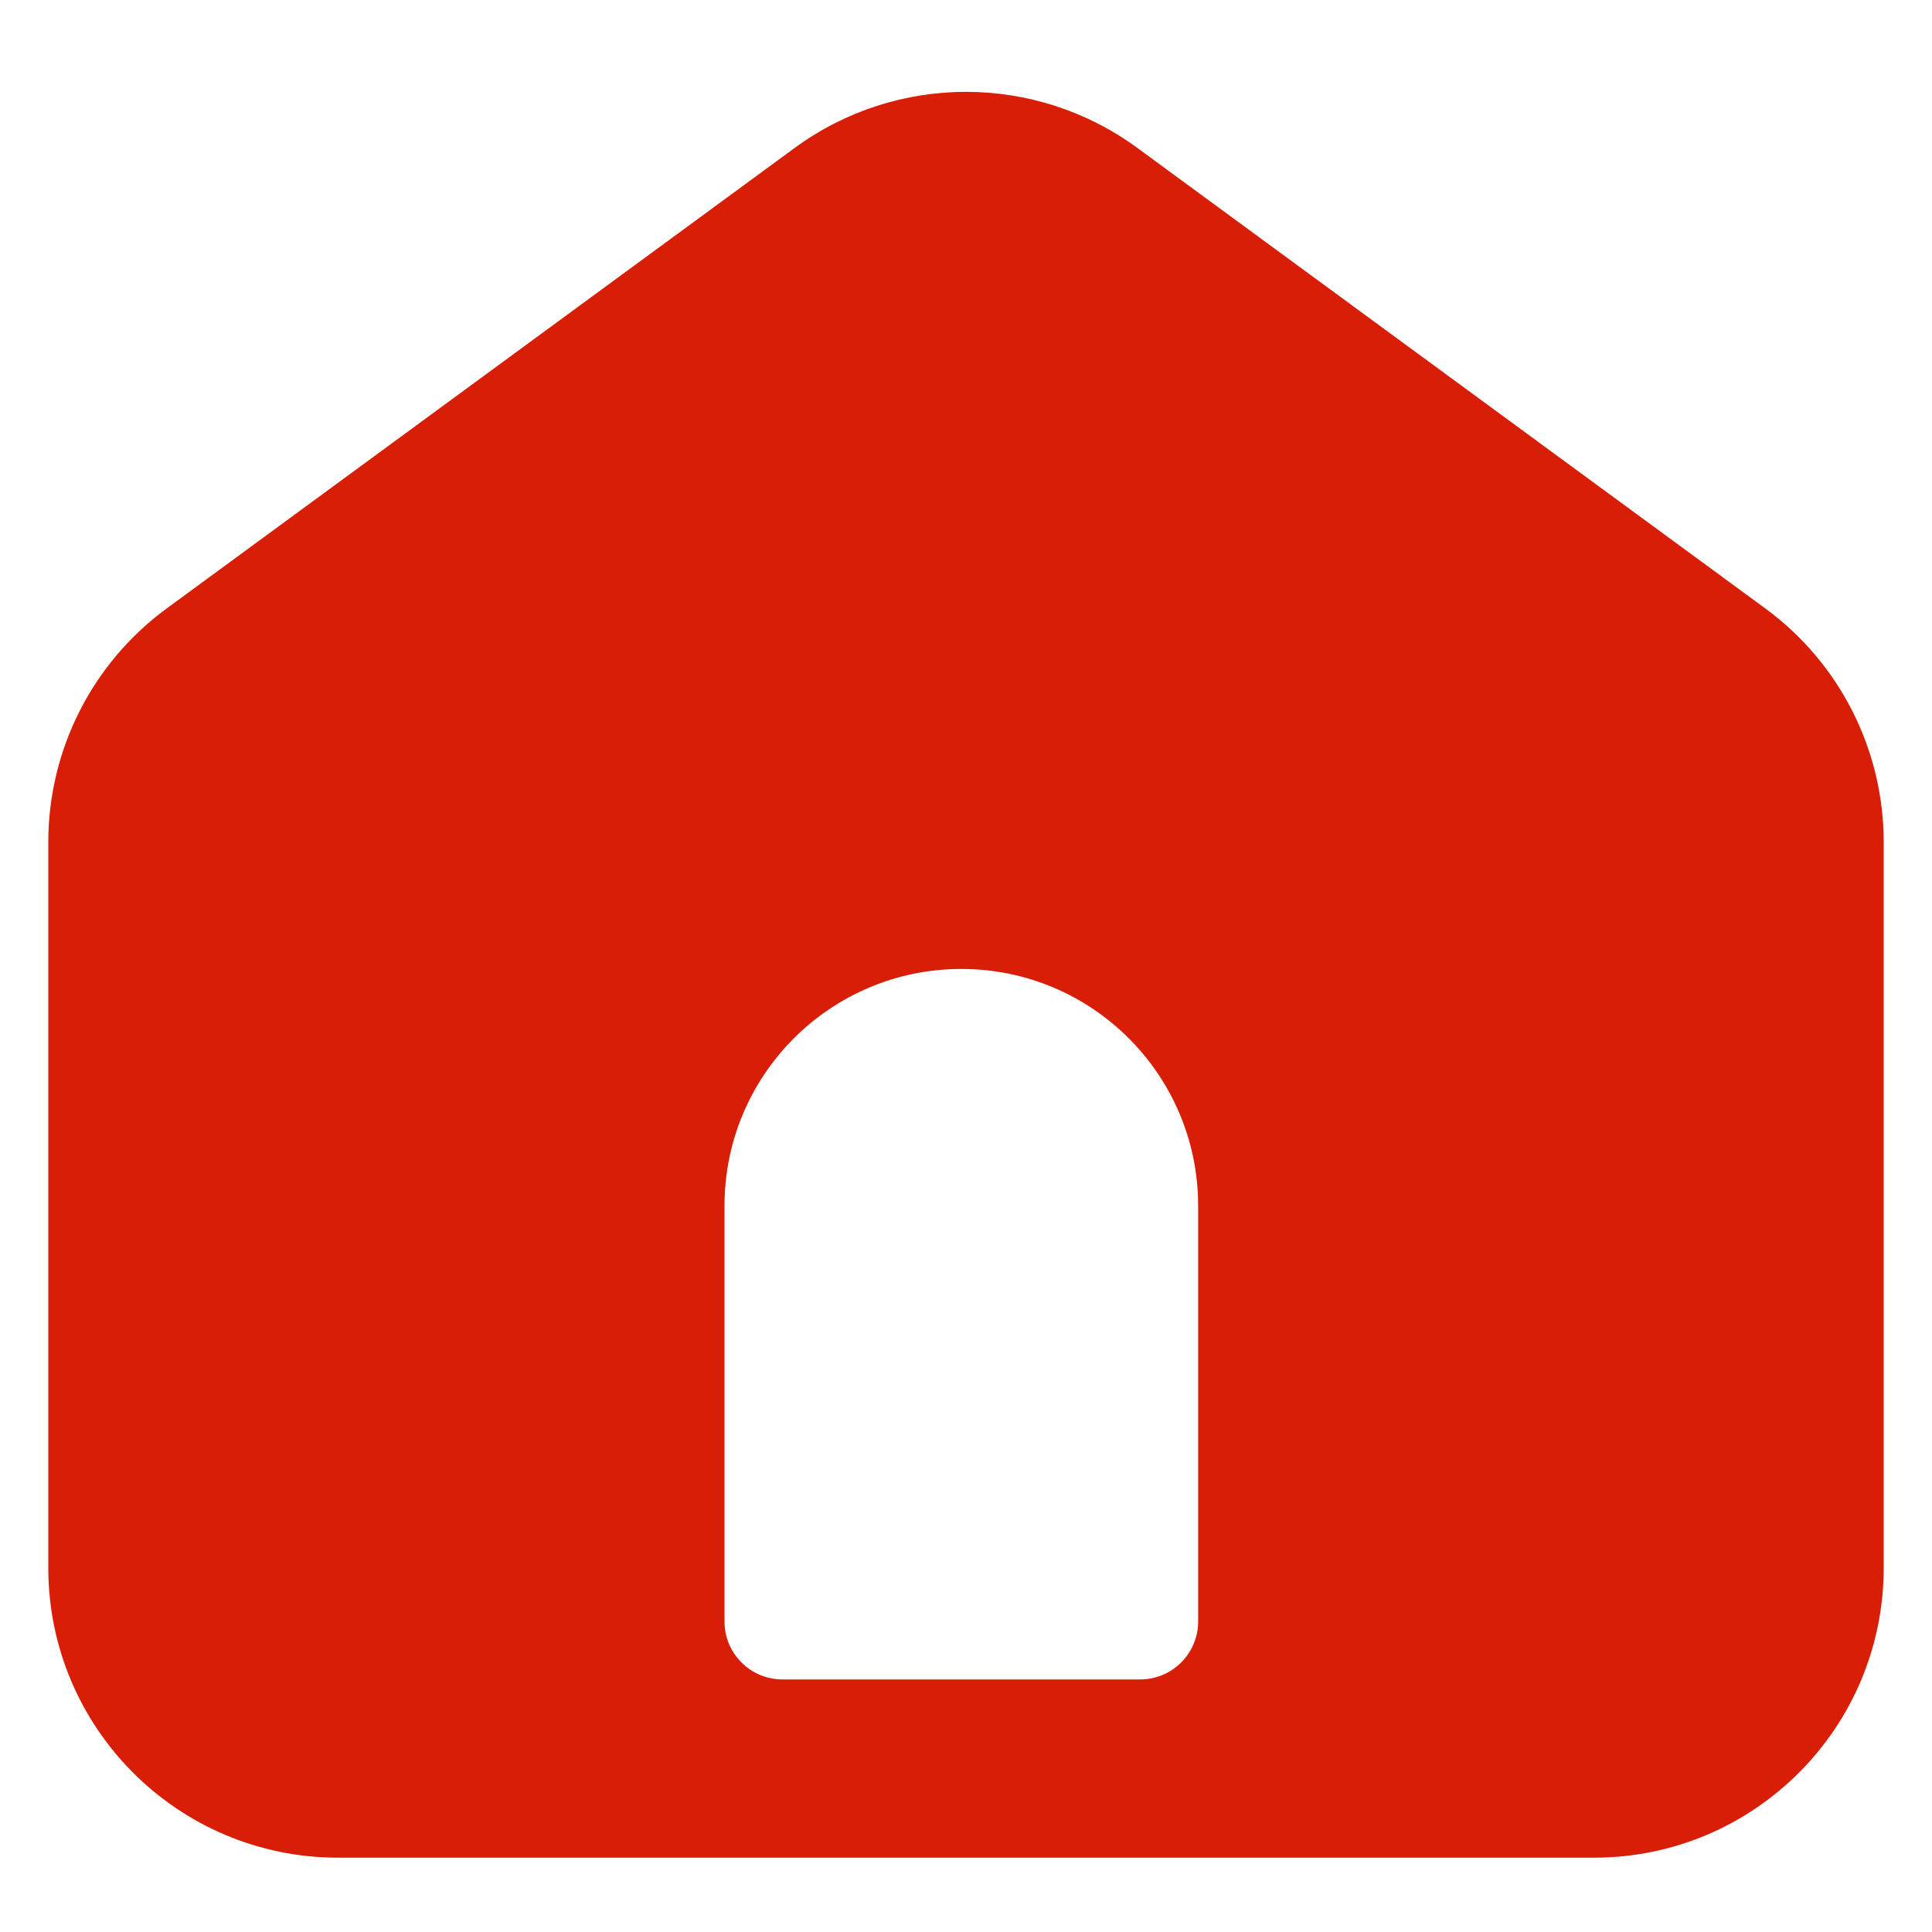
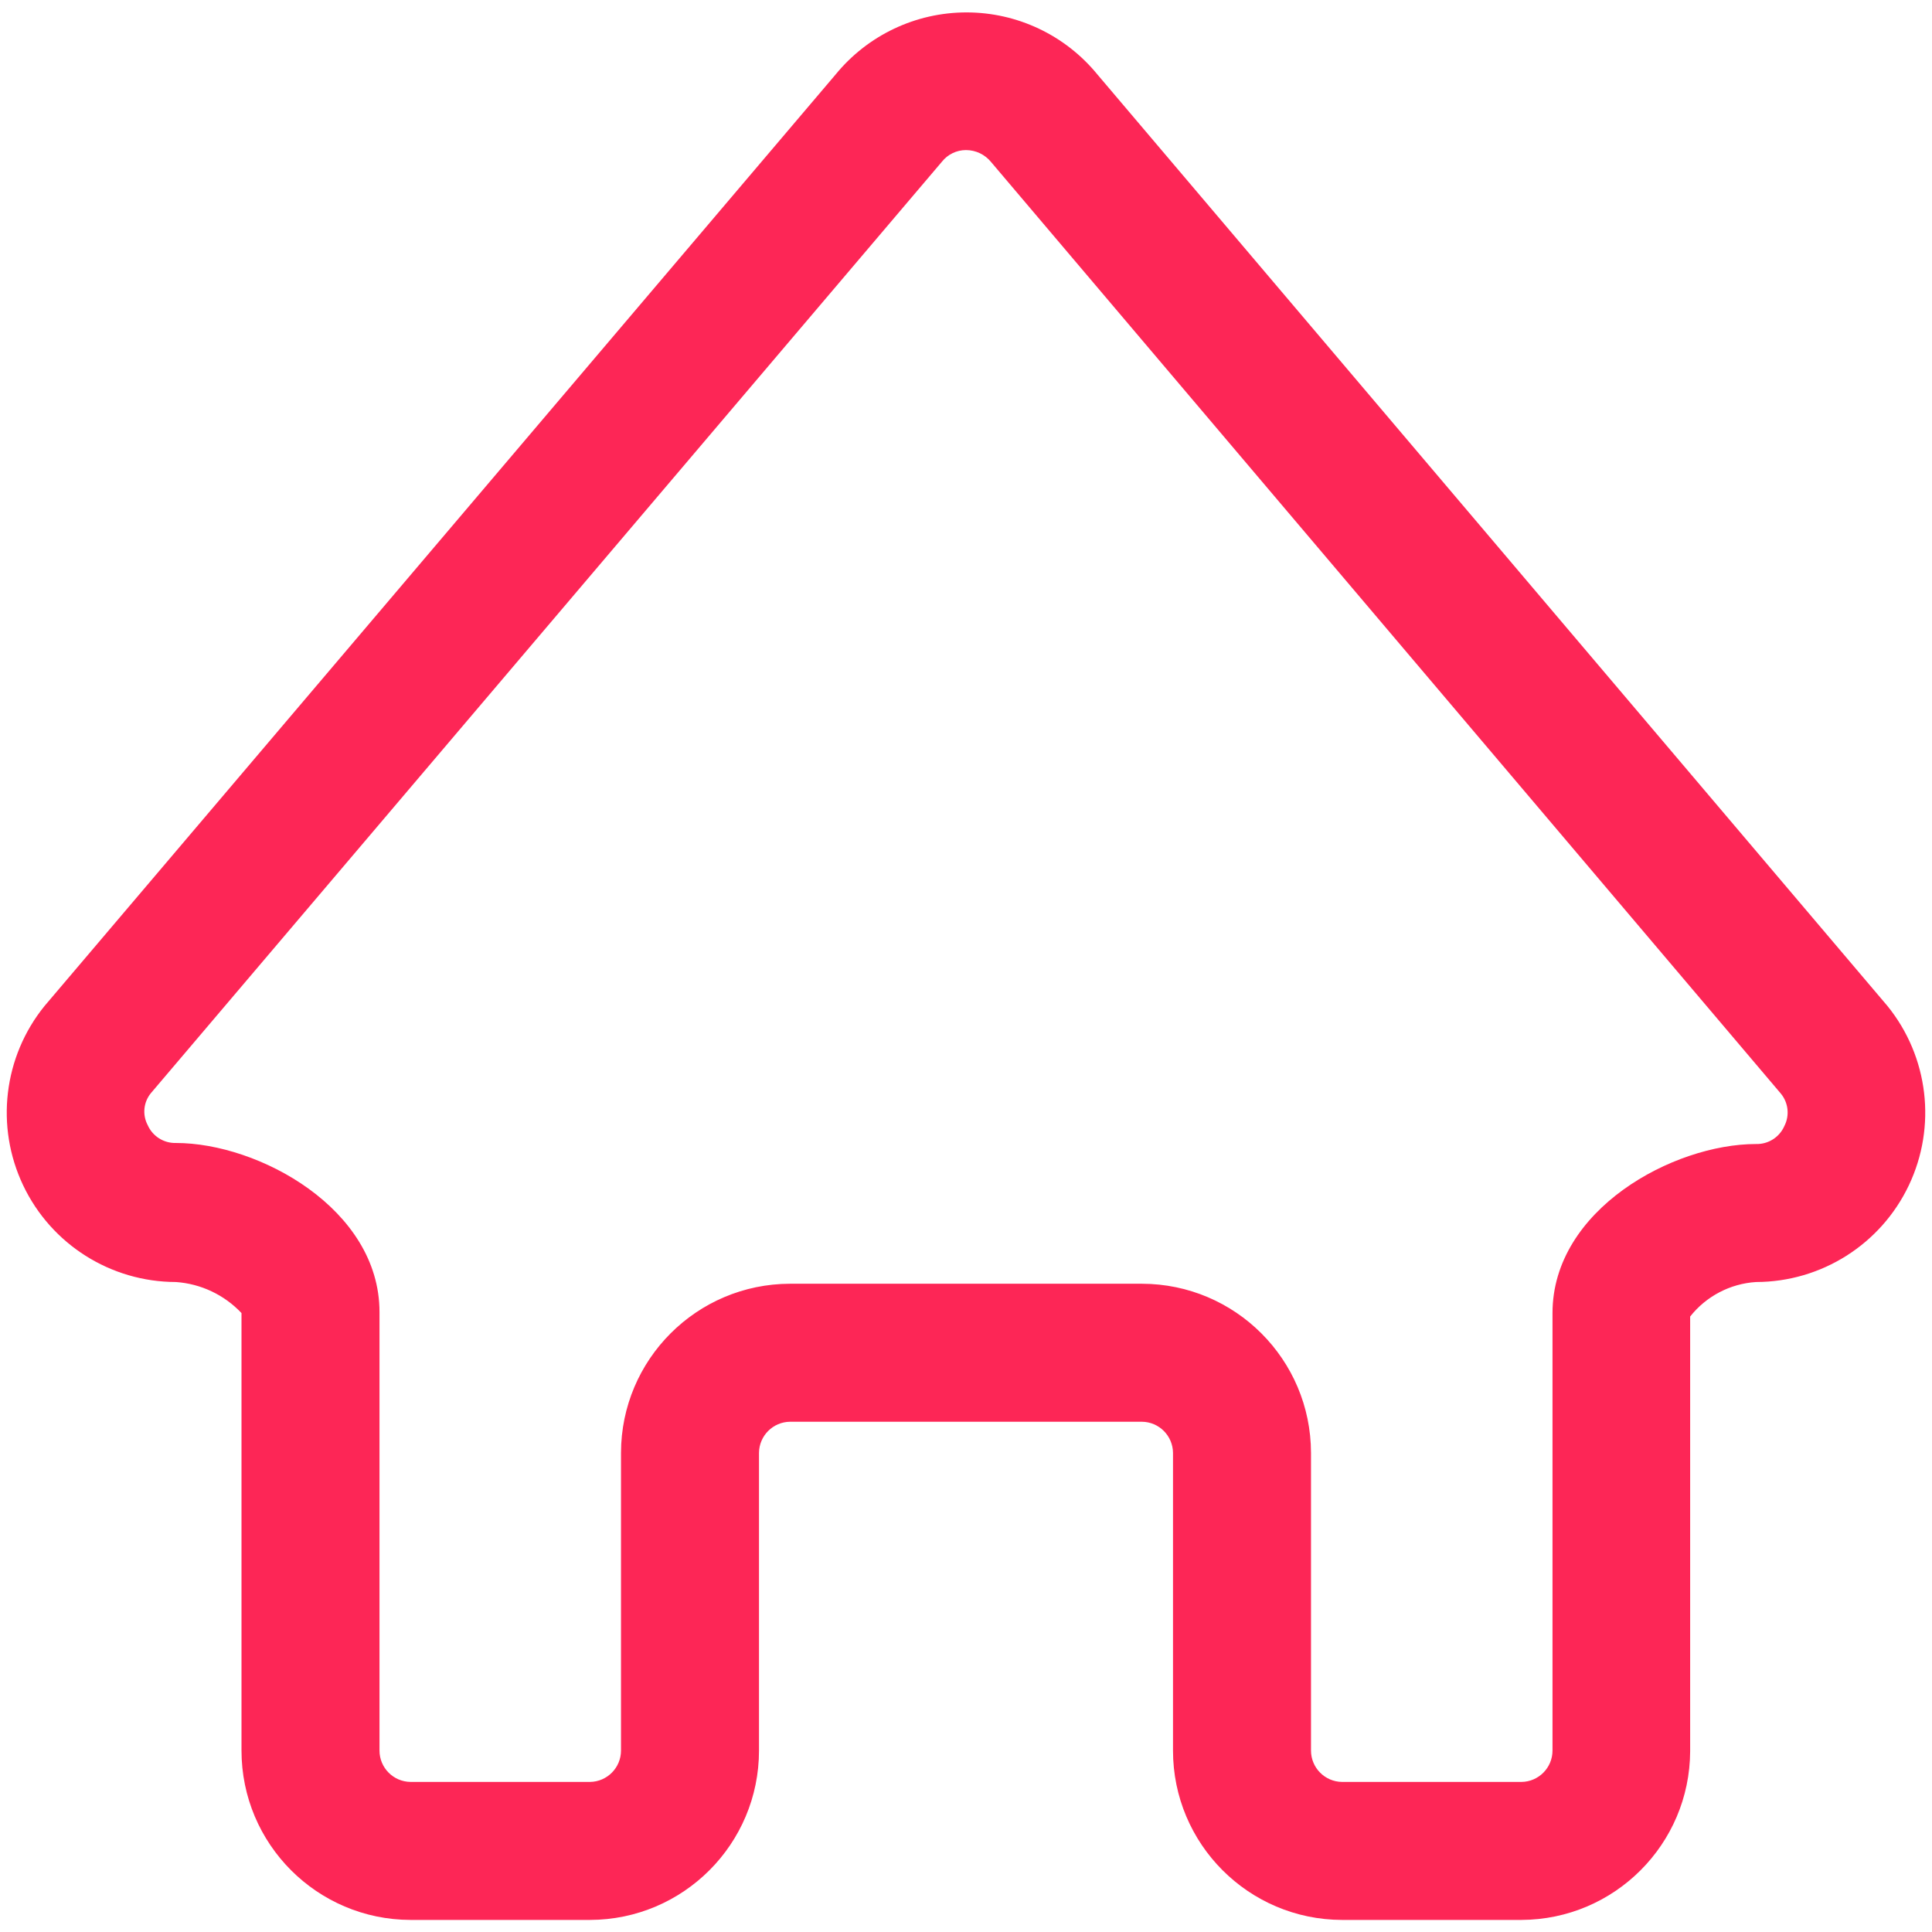
- <svg xmlns="http://www.w3.org/2000/svg" t="1638888139951" class="icon" viewBox="0 0 1024 1024" version="1.1" p-id="1038" width="200" height="200">
+ <svg xmlns="http://www.w3.org/2000/svg" t="1648368005971" class="icon" viewBox="0 0 1024 1024" version="1.1" p-id="5038" width="200" height="200">
  <defs>
-     <style type="text/css" />
+     <style type="text/css">@font-face { font-family: feedback-iconfont; src: url("//at.alicdn.com/t/font_1031158_u69w8yhxdu.woff2?t=1630033759944") format("woff2"), url("//at.alicdn.com/t/font_1031158_u69w8yhxdu.woff?t=1630033759944") format("woff"), url("//at.alicdn.com/t/font_1031158_u69w8yhxdu.ttf?t=1630033759944") format("truetype"); }
+ </style>
  </defs>
-   <path d="M602.829 78.418l332.8 244.055A153.6 153.6 0 0 1 998.4 446.336v384.671c0 84.833-68.767 153.6-153.6 153.6H179.2c-84.833 0-153.6-68.767-153.6-153.6V446.336a153.6 153.6 0 0 1 62.771-123.863l332.8-244.055a153.6 153.6 0 0 1 181.658 0z m-93.307 435.149c-69.325 0-125.522 56.197-125.522 125.522v220.324a30.72 30.72 0 0 0 30.72 30.72h189.604a30.72 30.72 0 0 0 30.72-30.72v-220.324c0-69.325-56.197-125.522-125.522-125.522z" fill="#d81e06" p-id="1039" />
+   <path d="M806.4 1017.6h-95.086a89.783 89.783 0 0 1-89.6-89.783v-157.806a16.64 16.64 0 0 0-16.457-16.457H418.743a16.64 16.64 0 0 0-16.457 16.457v157.806a89.783 89.783 0 0 1-89.6 89.783h-95.086A89.783 89.783 0 0 1 128 927.817V695.954a52.846 52.846 0 0 0-34.743-16.457 89.783 89.783 0 0 1-69.669-146.286l419.291-493.714a89.6 89.6 0 0 1 138.789 0l418.743 493.714a89.783 89.783 0 0 1-69.669 146.286 48.457 48.457 0 0 0-34.926 18.286v230.4a89.783 89.783 0 0 1-89.417 89.417zM418.743 680.411h186.514a89.783 89.783 0 0 1 89.6 89.6v157.806a16.64 16.64 0 0 0 16.457 16.64h95.086a16.64 16.64 0 0 0 16.457-16.64V695.954c0-54.857 64-89.6 107.886-89.6a15.909 15.909 0 0 0 14.994-9.509 15.726 15.726 0 0 0-1.829-17.189l-418.56-493.714a17.189 17.189 0 0 0-13.349-6.4 16.274 16.274 0 0 0-12.8 6.217l-419.291 493.714a15.36 15.36 0 0 0-1.646 16.823 15.909 15.909 0 0 0 14.994 9.509c43.886 0 107.886 34.926 107.886 89.6v232.411a16.64 16.64 0 0 0 16.457 16.64h95.086a16.64 16.64 0 0 0 16.457-16.64v-157.806a89.783 89.783 0 0 1 89.6-89.6z" p-id="5039" fill="#fd2656" />
</svg>
